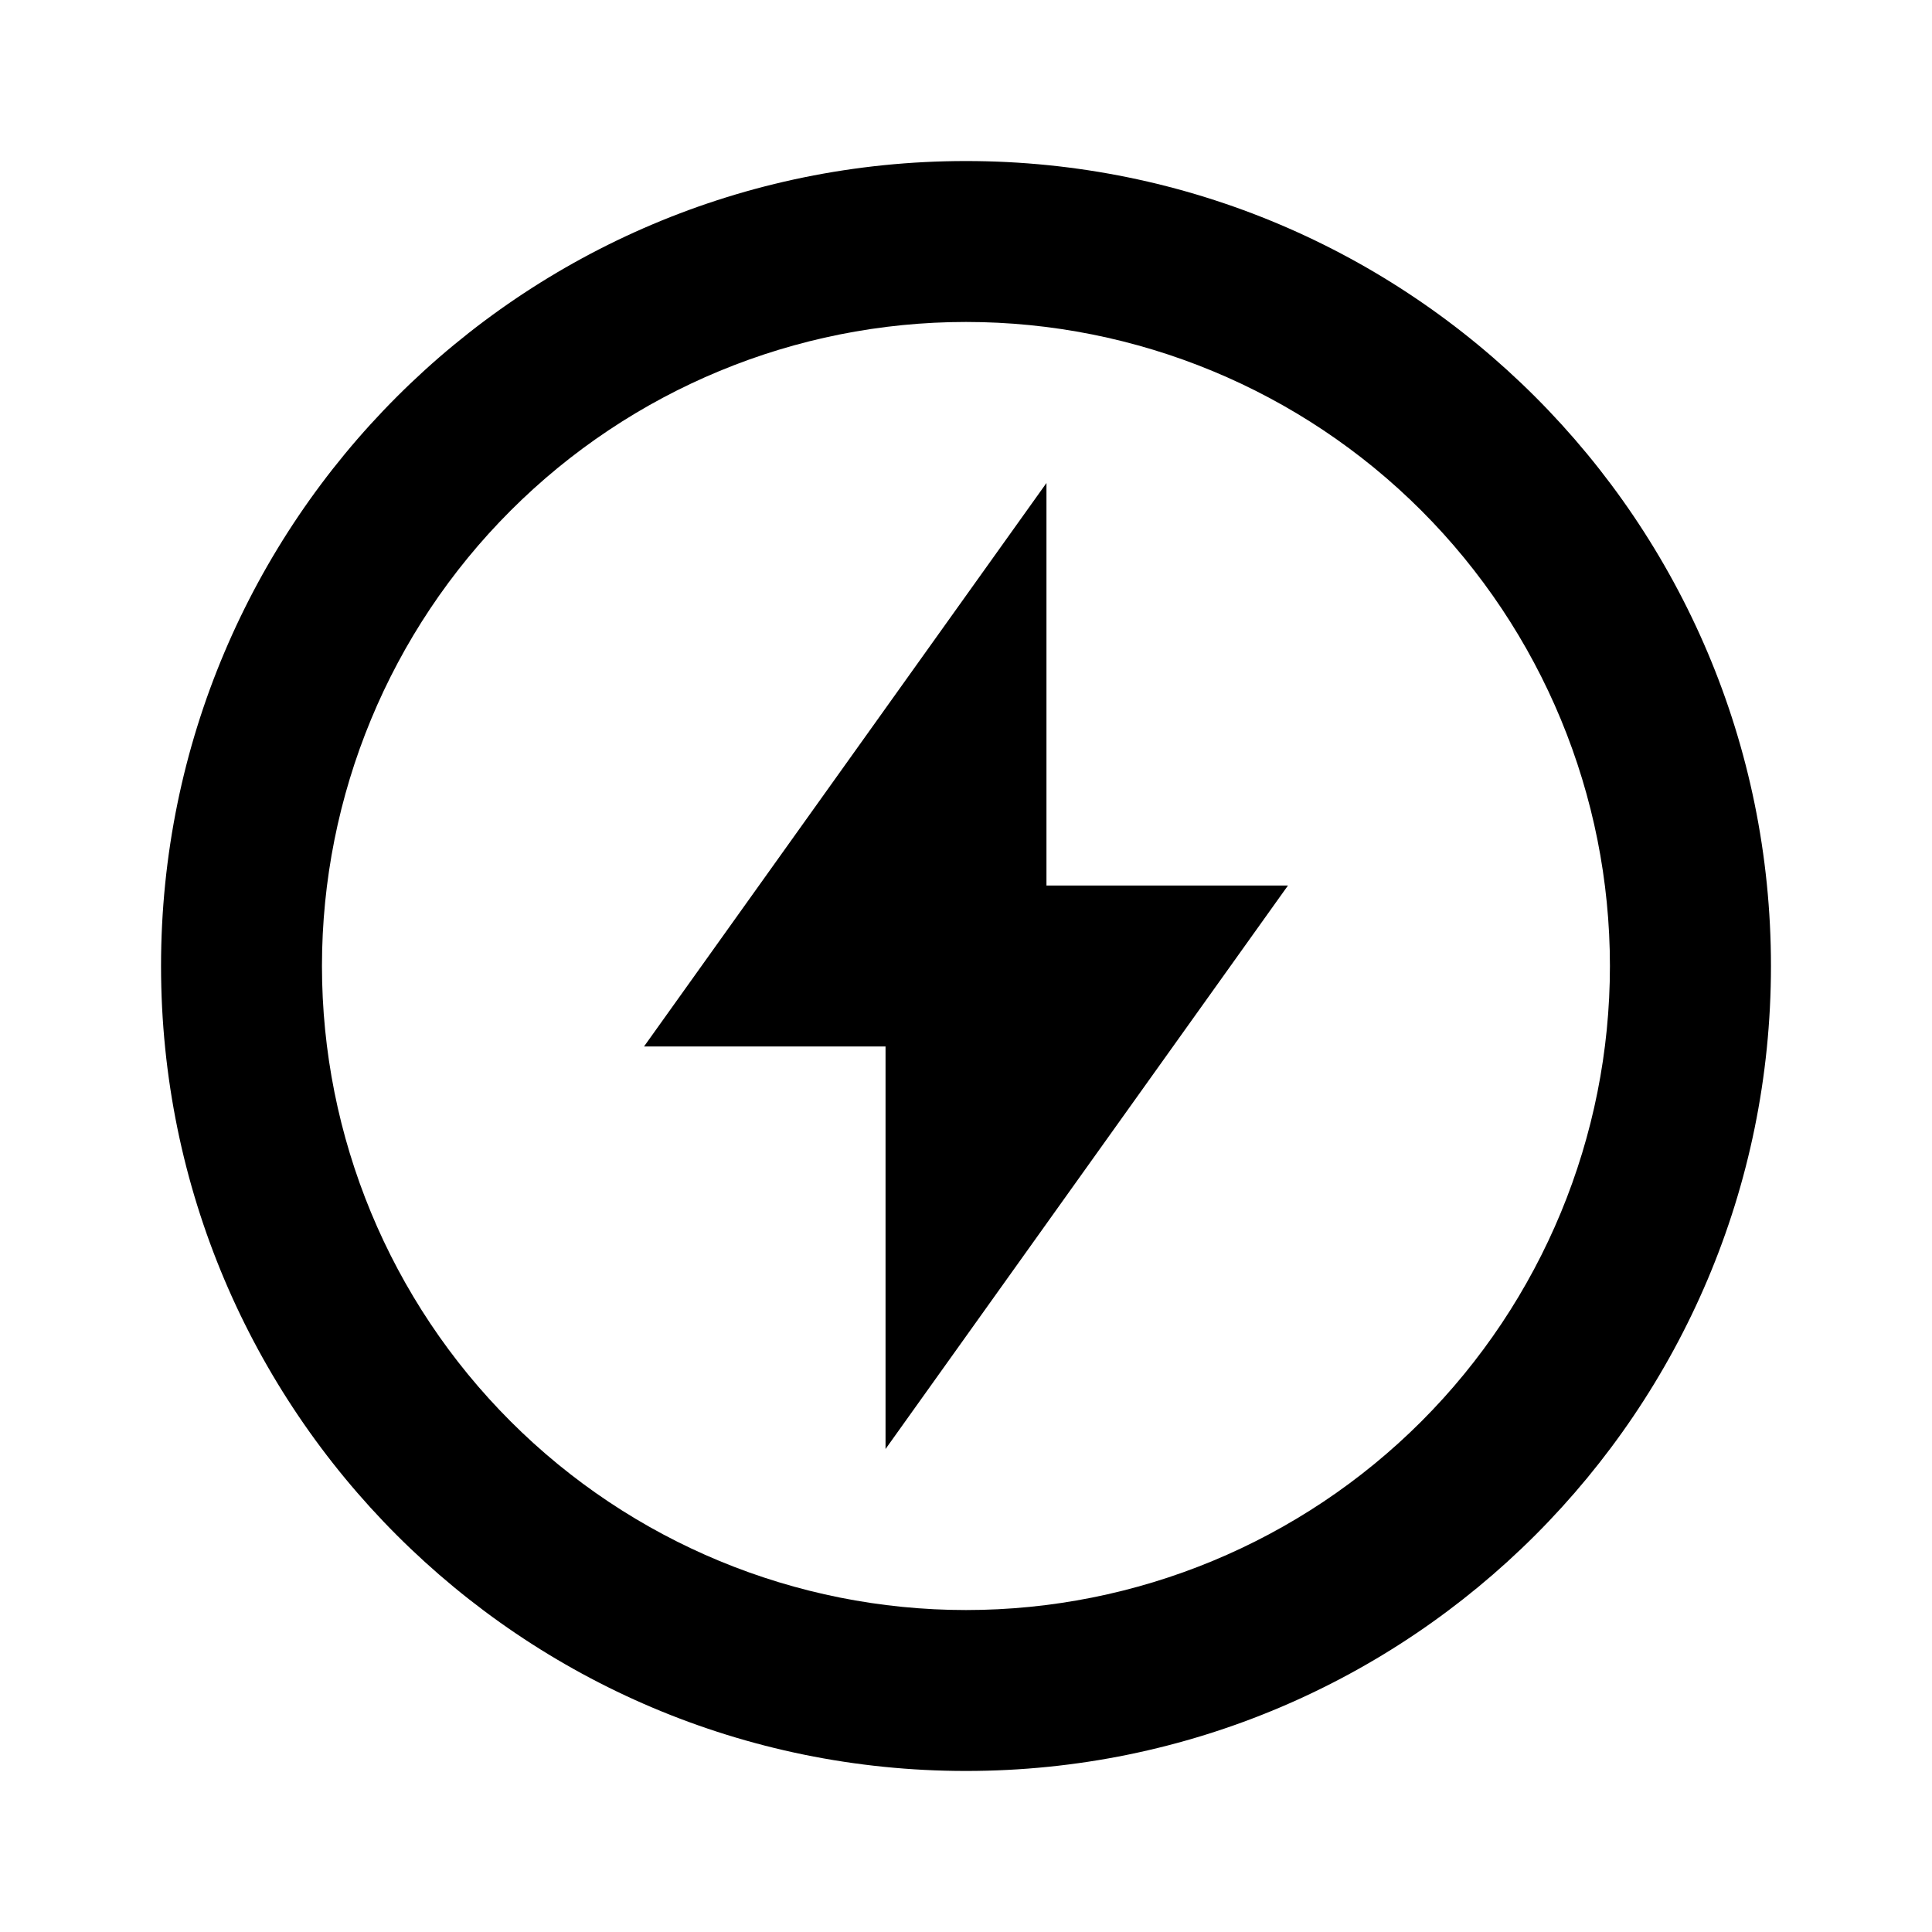
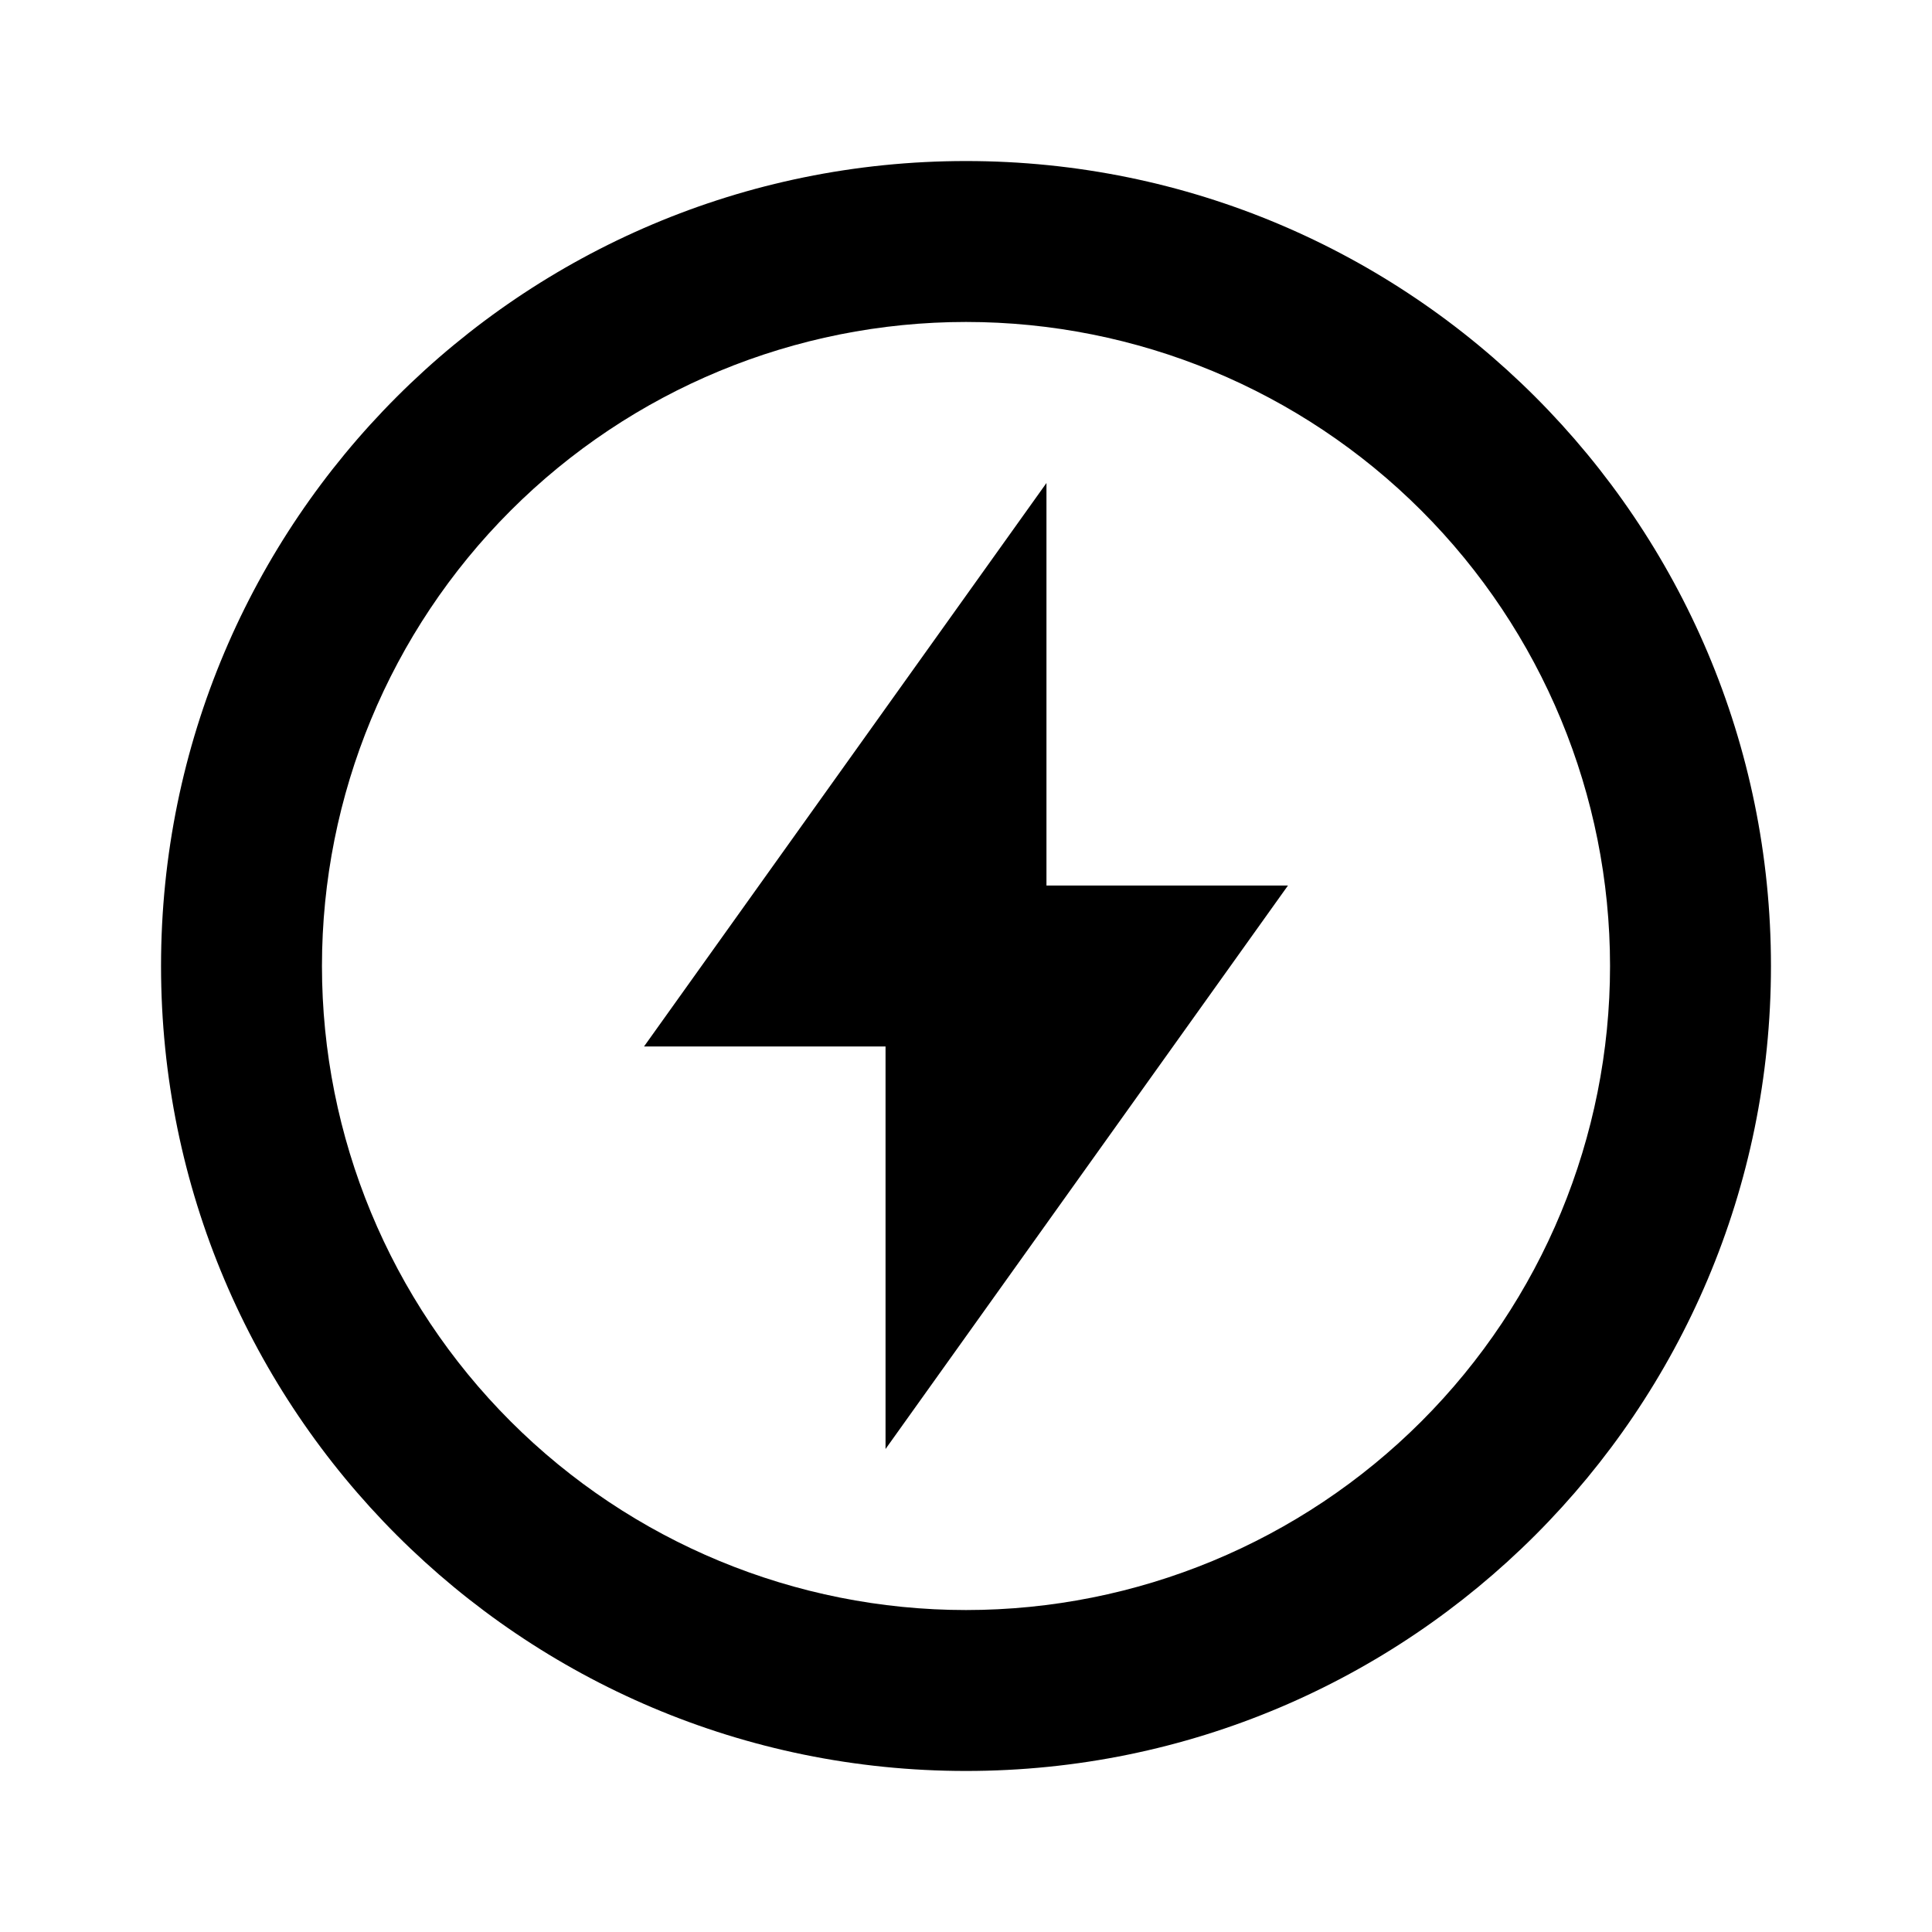
<svg xmlns="http://www.w3.org/2000/svg" width="17" height="17" viewBox="0 0 17 17" fill="none">
-   <path d="M8.5 15.583C4.588 15.583 1.417 12.412 1.417 8.5C1.417 4.588 4.588 1.417 8.5 1.417C12.412 1.417 15.583 4.588 15.583 8.5C15.583 12.412 12.412 15.583 8.5 15.583ZM8.5 14.167C10.003 14.167 11.444 13.57 12.507 12.507C13.569 11.444 14.166 10.003 14.166 8.5C14.166 6.997 13.569 5.556 12.507 4.493C11.444 3.43 10.003 2.833 8.5 2.833C6.997 2.833 5.556 3.43 4.493 4.493C3.43 5.556 2.833 6.997 2.833 8.5C2.833 10.003 3.43 11.444 4.493 12.507C5.556 13.57 6.997 14.167 8.5 14.167ZM9.208 7.792H11.333L7.792 12.75V9.208H5.667L9.208 4.25V7.792Z" fill="black" />
+   <path d="M8.5 15.583C4.588 15.583 1.417 12.412 1.417 8.5C1.417 4.588 4.588 1.417 8.5 1.417C12.412 1.417 15.583 4.588 15.583 8.5C15.583 12.412 12.412 15.583 8.5 15.583ZM8.5 14.167C10.003 14.167 11.444 13.57 12.507 12.507C13.57 11.444 14.167 10.003 14.167 8.5C14.167 6.997 13.57 5.556 12.507 4.493C11.444 3.43 10.003 2.833 8.5 2.833C6.997 2.833 5.556 3.43 4.493 4.493C3.43 5.556 2.833 6.997 2.833 8.5C2.833 10.003 3.43 11.444 4.493 12.507C5.556 13.57 6.997 14.167 8.5 14.167ZM9.208 7.792H11.333L7.792 12.75V9.208H5.667L9.208 4.25V7.792Z" fill="black" />
</svg>
